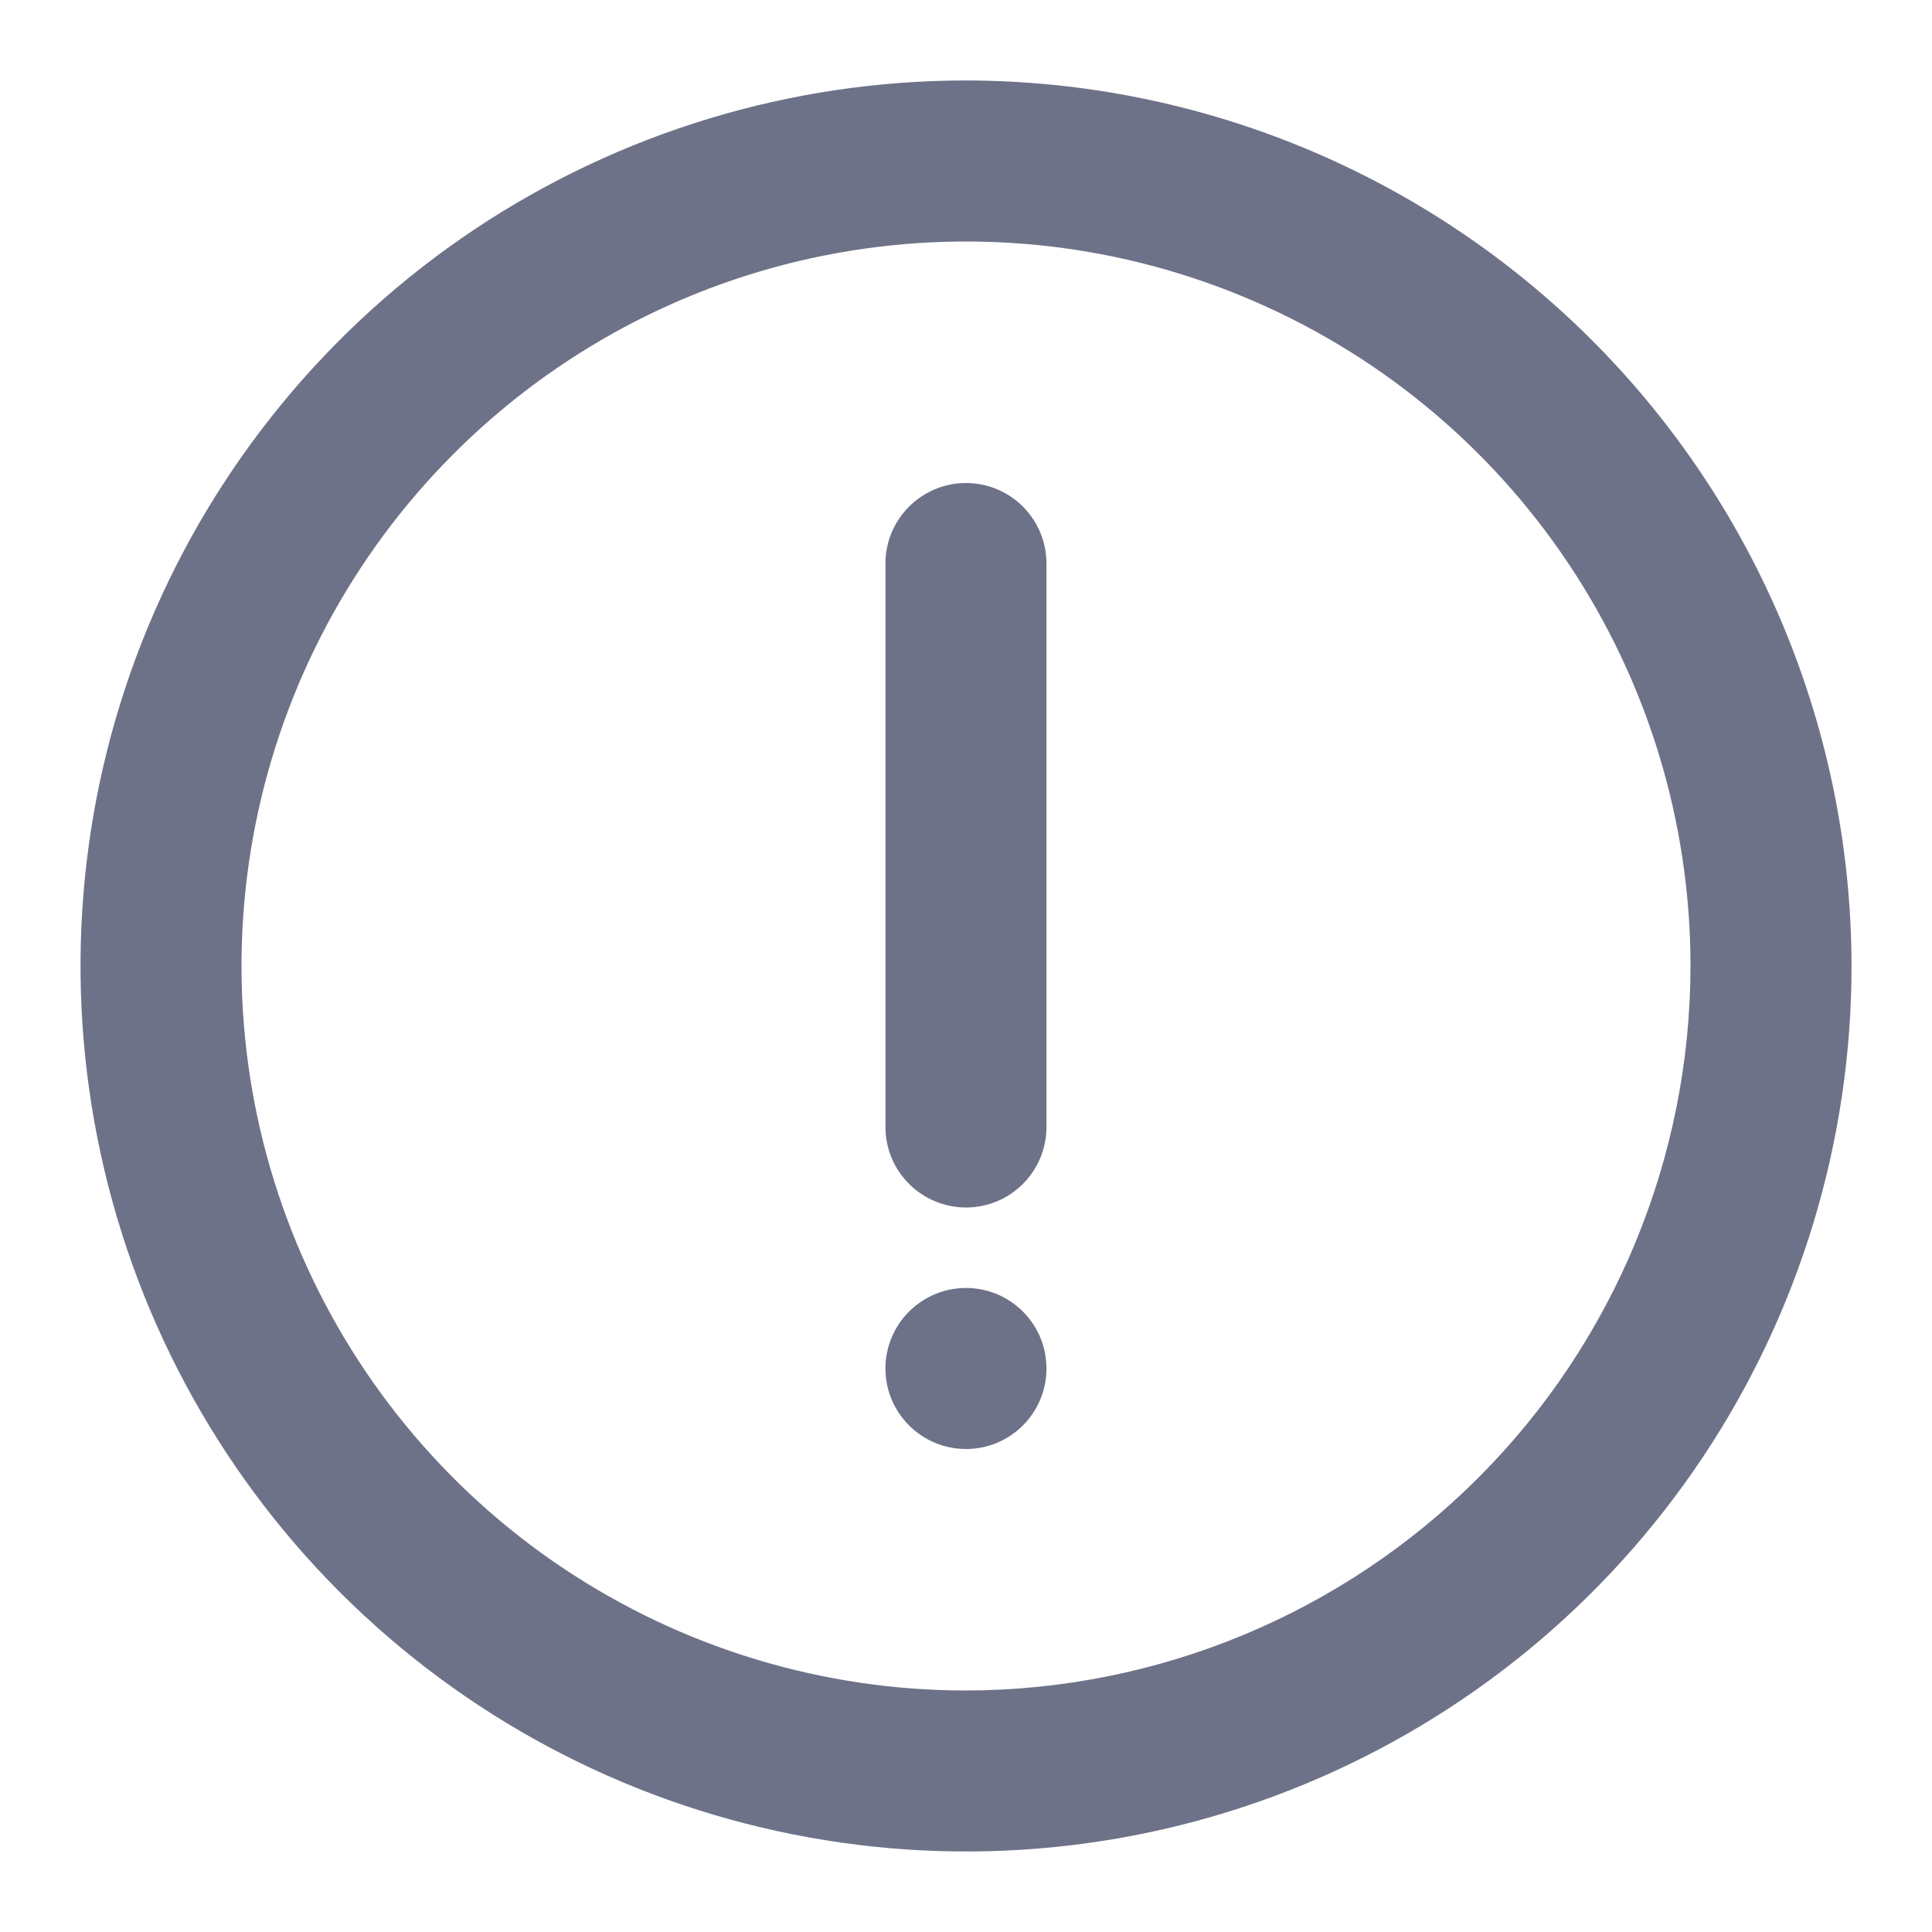
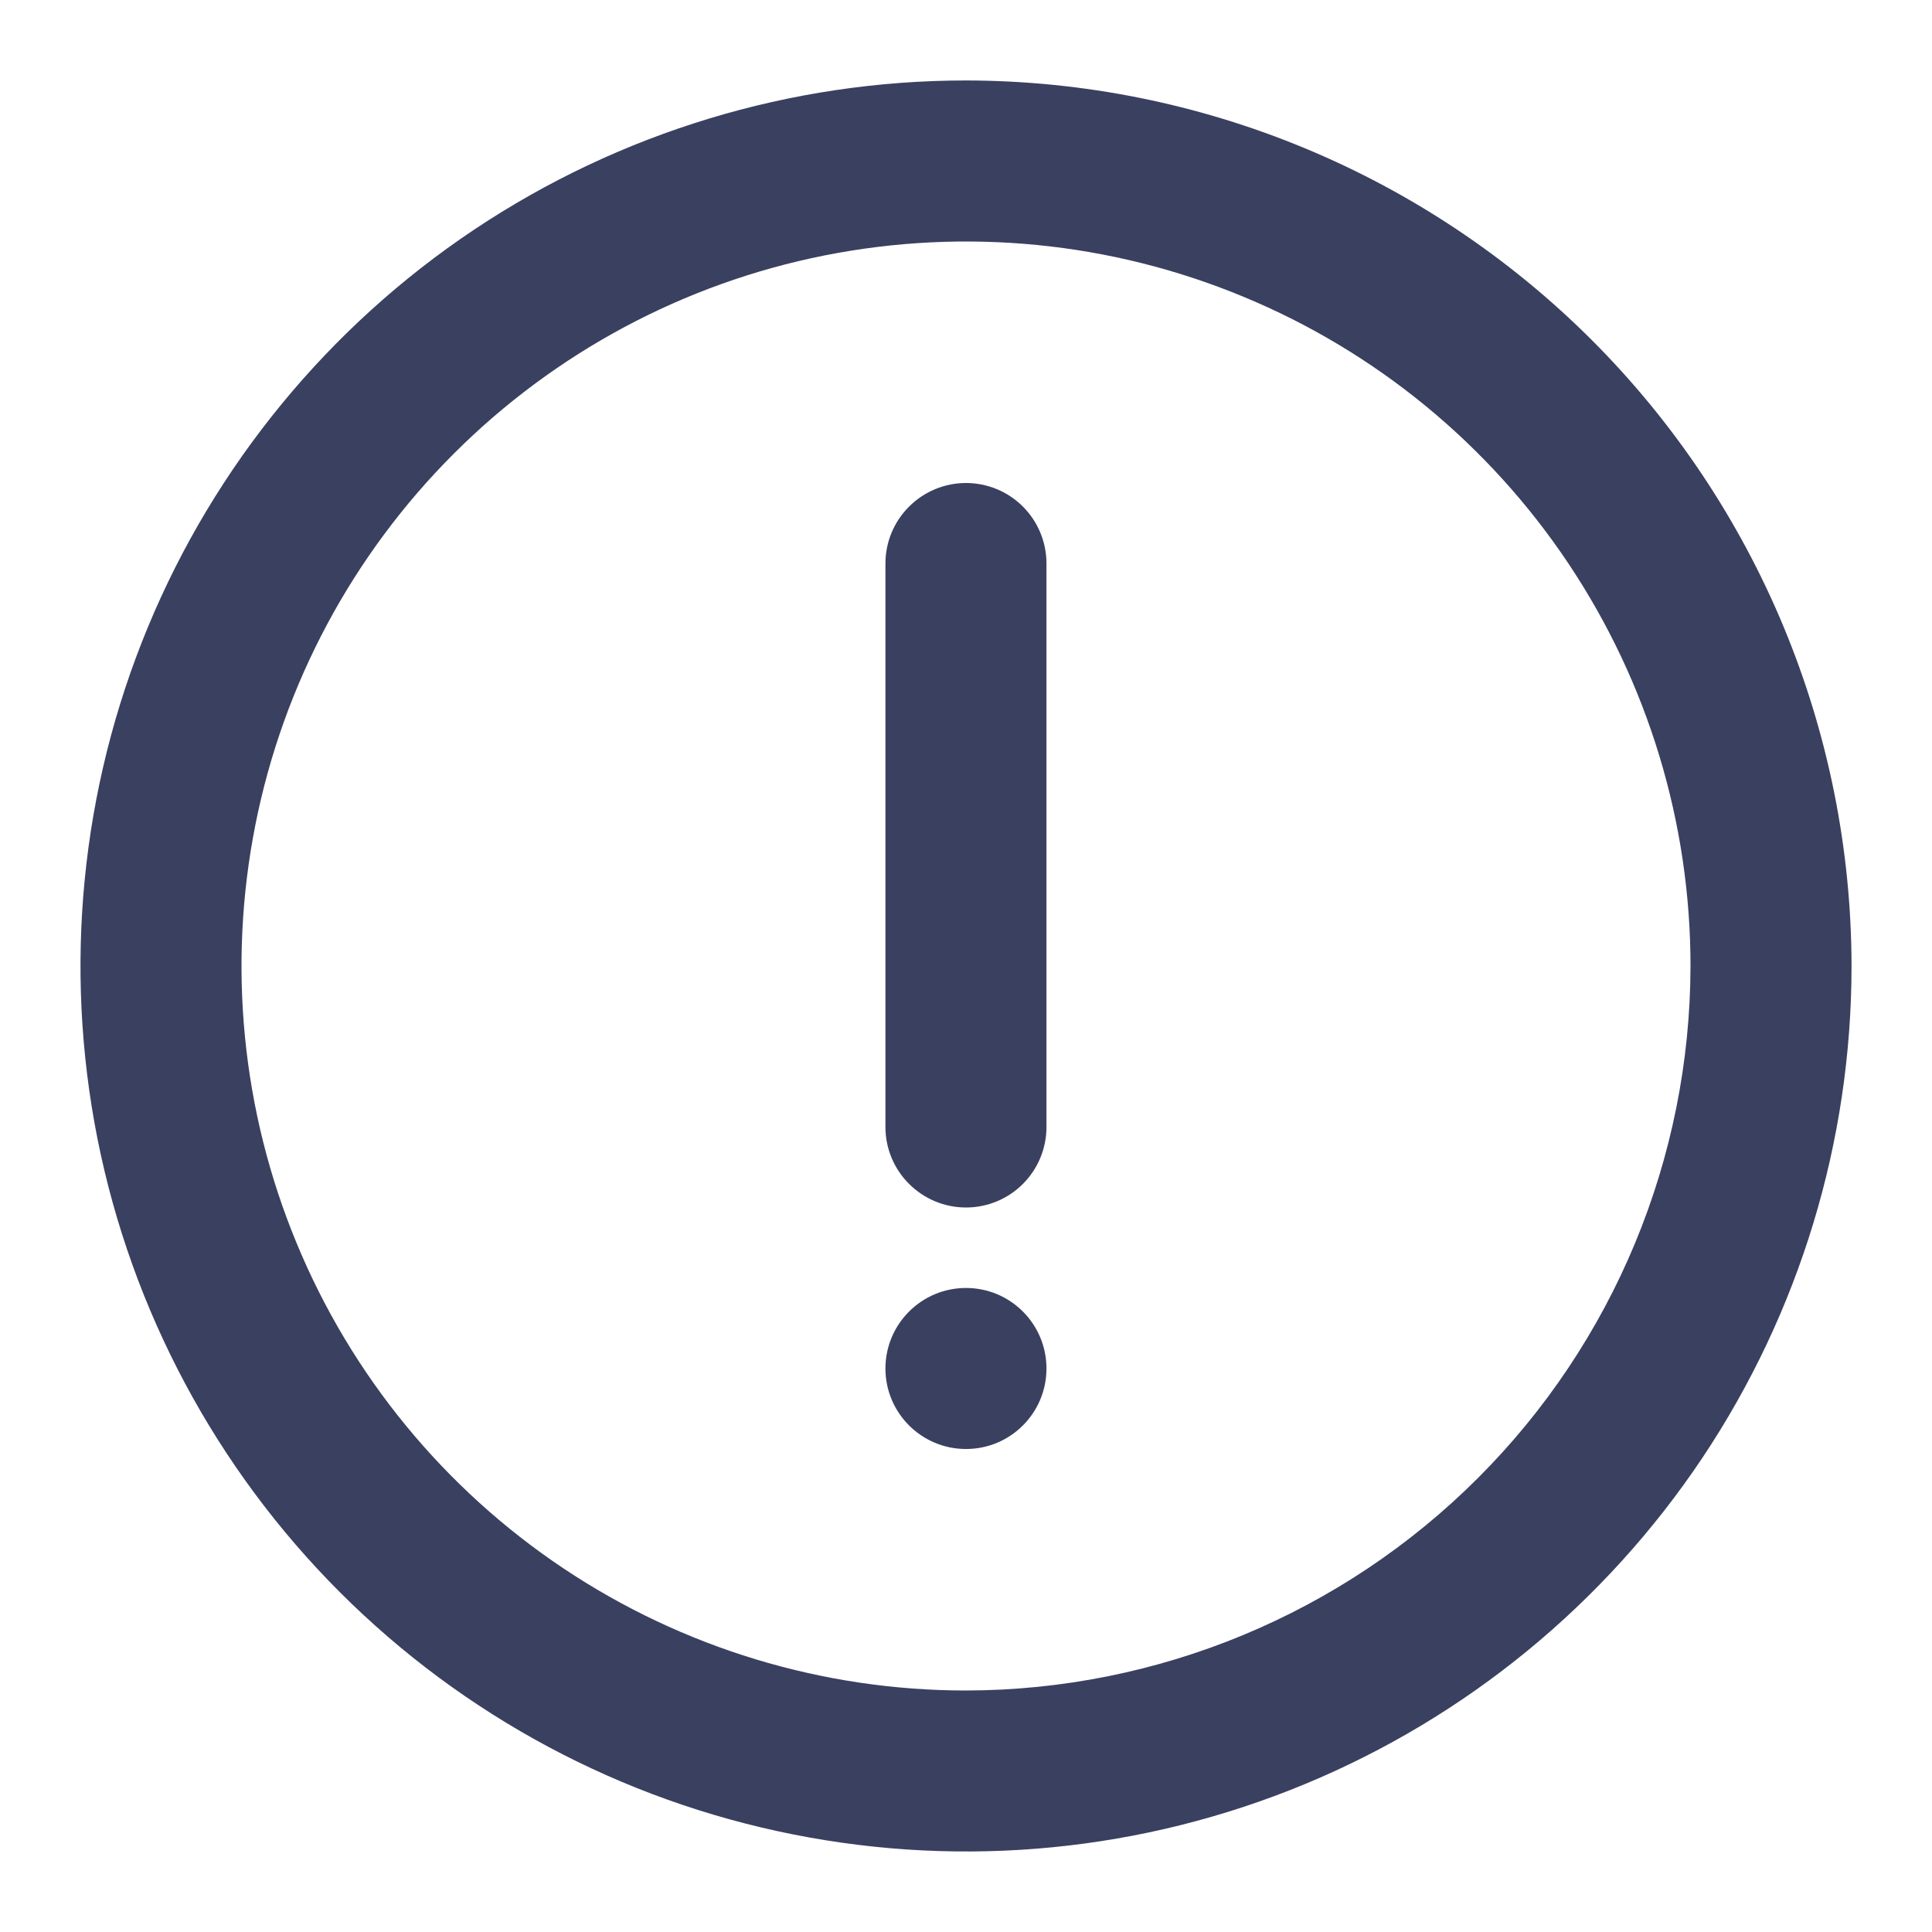
<svg xmlns="http://www.w3.org/2000/svg" width="20" height="20" viewBox="0 0 20 20" fill="none">
-   <path d="M10 0.833C8.187 0.833 6.415 1.371 4.907 2.378C3.4 3.385 2.225 4.817 1.531 6.492C0.837 8.167 0.656 10.01 1.01 11.788C1.363 13.566 2.236 15.2 3.518 16.482C4.8 17.764 6.434 18.637 8.212 18.99C9.99 19.344 11.833 19.163 13.508 18.469C15.183 17.775 16.615 16.6 17.622 15.093C18.629 13.585 19.167 11.813 19.167 10C19.164 7.57 18.197 5.24 16.479 3.521C14.76 1.803 12.43 0.836 10 0.833V0.833ZM10 17.5C8.517 17.5 7.067 17.06 5.833 16.236C4.6 15.412 3.639 14.241 3.071 12.87C2.503 11.5 2.355 9.992 2.644 8.537C2.934 7.082 3.648 5.746 4.697 4.697C5.746 3.648 7.082 2.933 8.537 2.644C9.992 2.355 11.5 2.503 12.87 3.071C14.241 3.638 15.412 4.6 16.236 5.833C17.06 7.067 17.5 8.517 17.5 10C17.498 11.988 16.707 13.895 15.301 15.3C13.895 16.706 11.989 17.497 10 17.5V17.5Z" fill="#6E7288" />
-   <path d="M10 5C9.779 5 9.567 5.088 9.411 5.244C9.254 5.4 9.166 5.612 9.166 5.833V11.667C9.166 11.888 9.254 12.1 9.411 12.256C9.567 12.412 9.779 12.5 10 12.5C10.221 12.5 10.433 12.412 10.589 12.256C10.745 12.1 10.833 11.888 10.833 11.667V5.833C10.833 5.612 10.745 5.4 10.589 5.244C10.433 5.088 10.221 5 10 5Z" fill="#6E7288" />
-   <path d="M10 15C10.46 15 10.833 14.627 10.833 14.167C10.833 13.706 10.46 13.333 10 13.333C9.54 13.333 9.166 13.706 9.166 14.167C9.166 14.627 9.54 15 10 15Z" fill="#6E7288" />
+   <path d="M10 0.833C8.187 0.833 6.415 1.371 4.907 2.378C3.4 3.385 2.225 4.817 1.531 6.492C0.837 8.167 0.656 10.01 1.009 11.788C1.363 13.566 2.236 15.2 3.518 16.482C4.8 17.764 6.433 18.637 8.212 18.99C9.99 19.344 11.833 19.163 13.508 18.469C15.183 17.775 16.614 16.6 17.622 15.093C18.629 13.585 19.167 11.813 19.167 10C19.164 7.57 18.197 5.24 16.479 3.521C14.76 1.803 12.43 0.836 10 0.833ZM10 17.5C8.517 17.5 7.067 17.06 5.833 16.236C4.6 15.412 3.638 14.241 3.071 12.87C2.503 11.5 2.355 9.992 2.644 8.537C2.933 7.082 3.648 5.746 4.697 4.697C5.746 3.648 7.082 2.933 8.537 2.644C9.992 2.355 11.5 2.503 12.87 3.071C14.241 3.638 15.412 4.6 16.236 5.833C17.06 7.067 17.5 8.517 17.5 10C17.497 11.988 16.706 13.895 15.3 15.3C13.895 16.706 11.988 17.497 10 17.5Z" fill="#3A4060" />
+   <path d="M10 5C9.779 5 9.567 5.088 9.411 5.244C9.254 5.4 9.166 5.612 9.166 5.833V11.667C9.166 11.888 9.254 12.1 9.411 12.256C9.567 12.412 9.779 12.5 10 12.5C10.221 12.5 10.433 12.412 10.589 12.256C10.745 12.1 10.833 11.888 10.833 11.667V5.833C10.833 5.612 10.745 5.4 10.589 5.244C10.433 5.088 10.221 5 10 5Z" fill="#3A4060" />
+   <path d="M10 15C10.46 15 10.833 14.627 10.833 14.167C10.833 13.706 10.46 13.333 10 13.333C9.54 13.333 9.166 13.706 9.166 14.167C9.166 14.627 9.54 15 10 15Z" fill="#3A4060" />
</svg>
